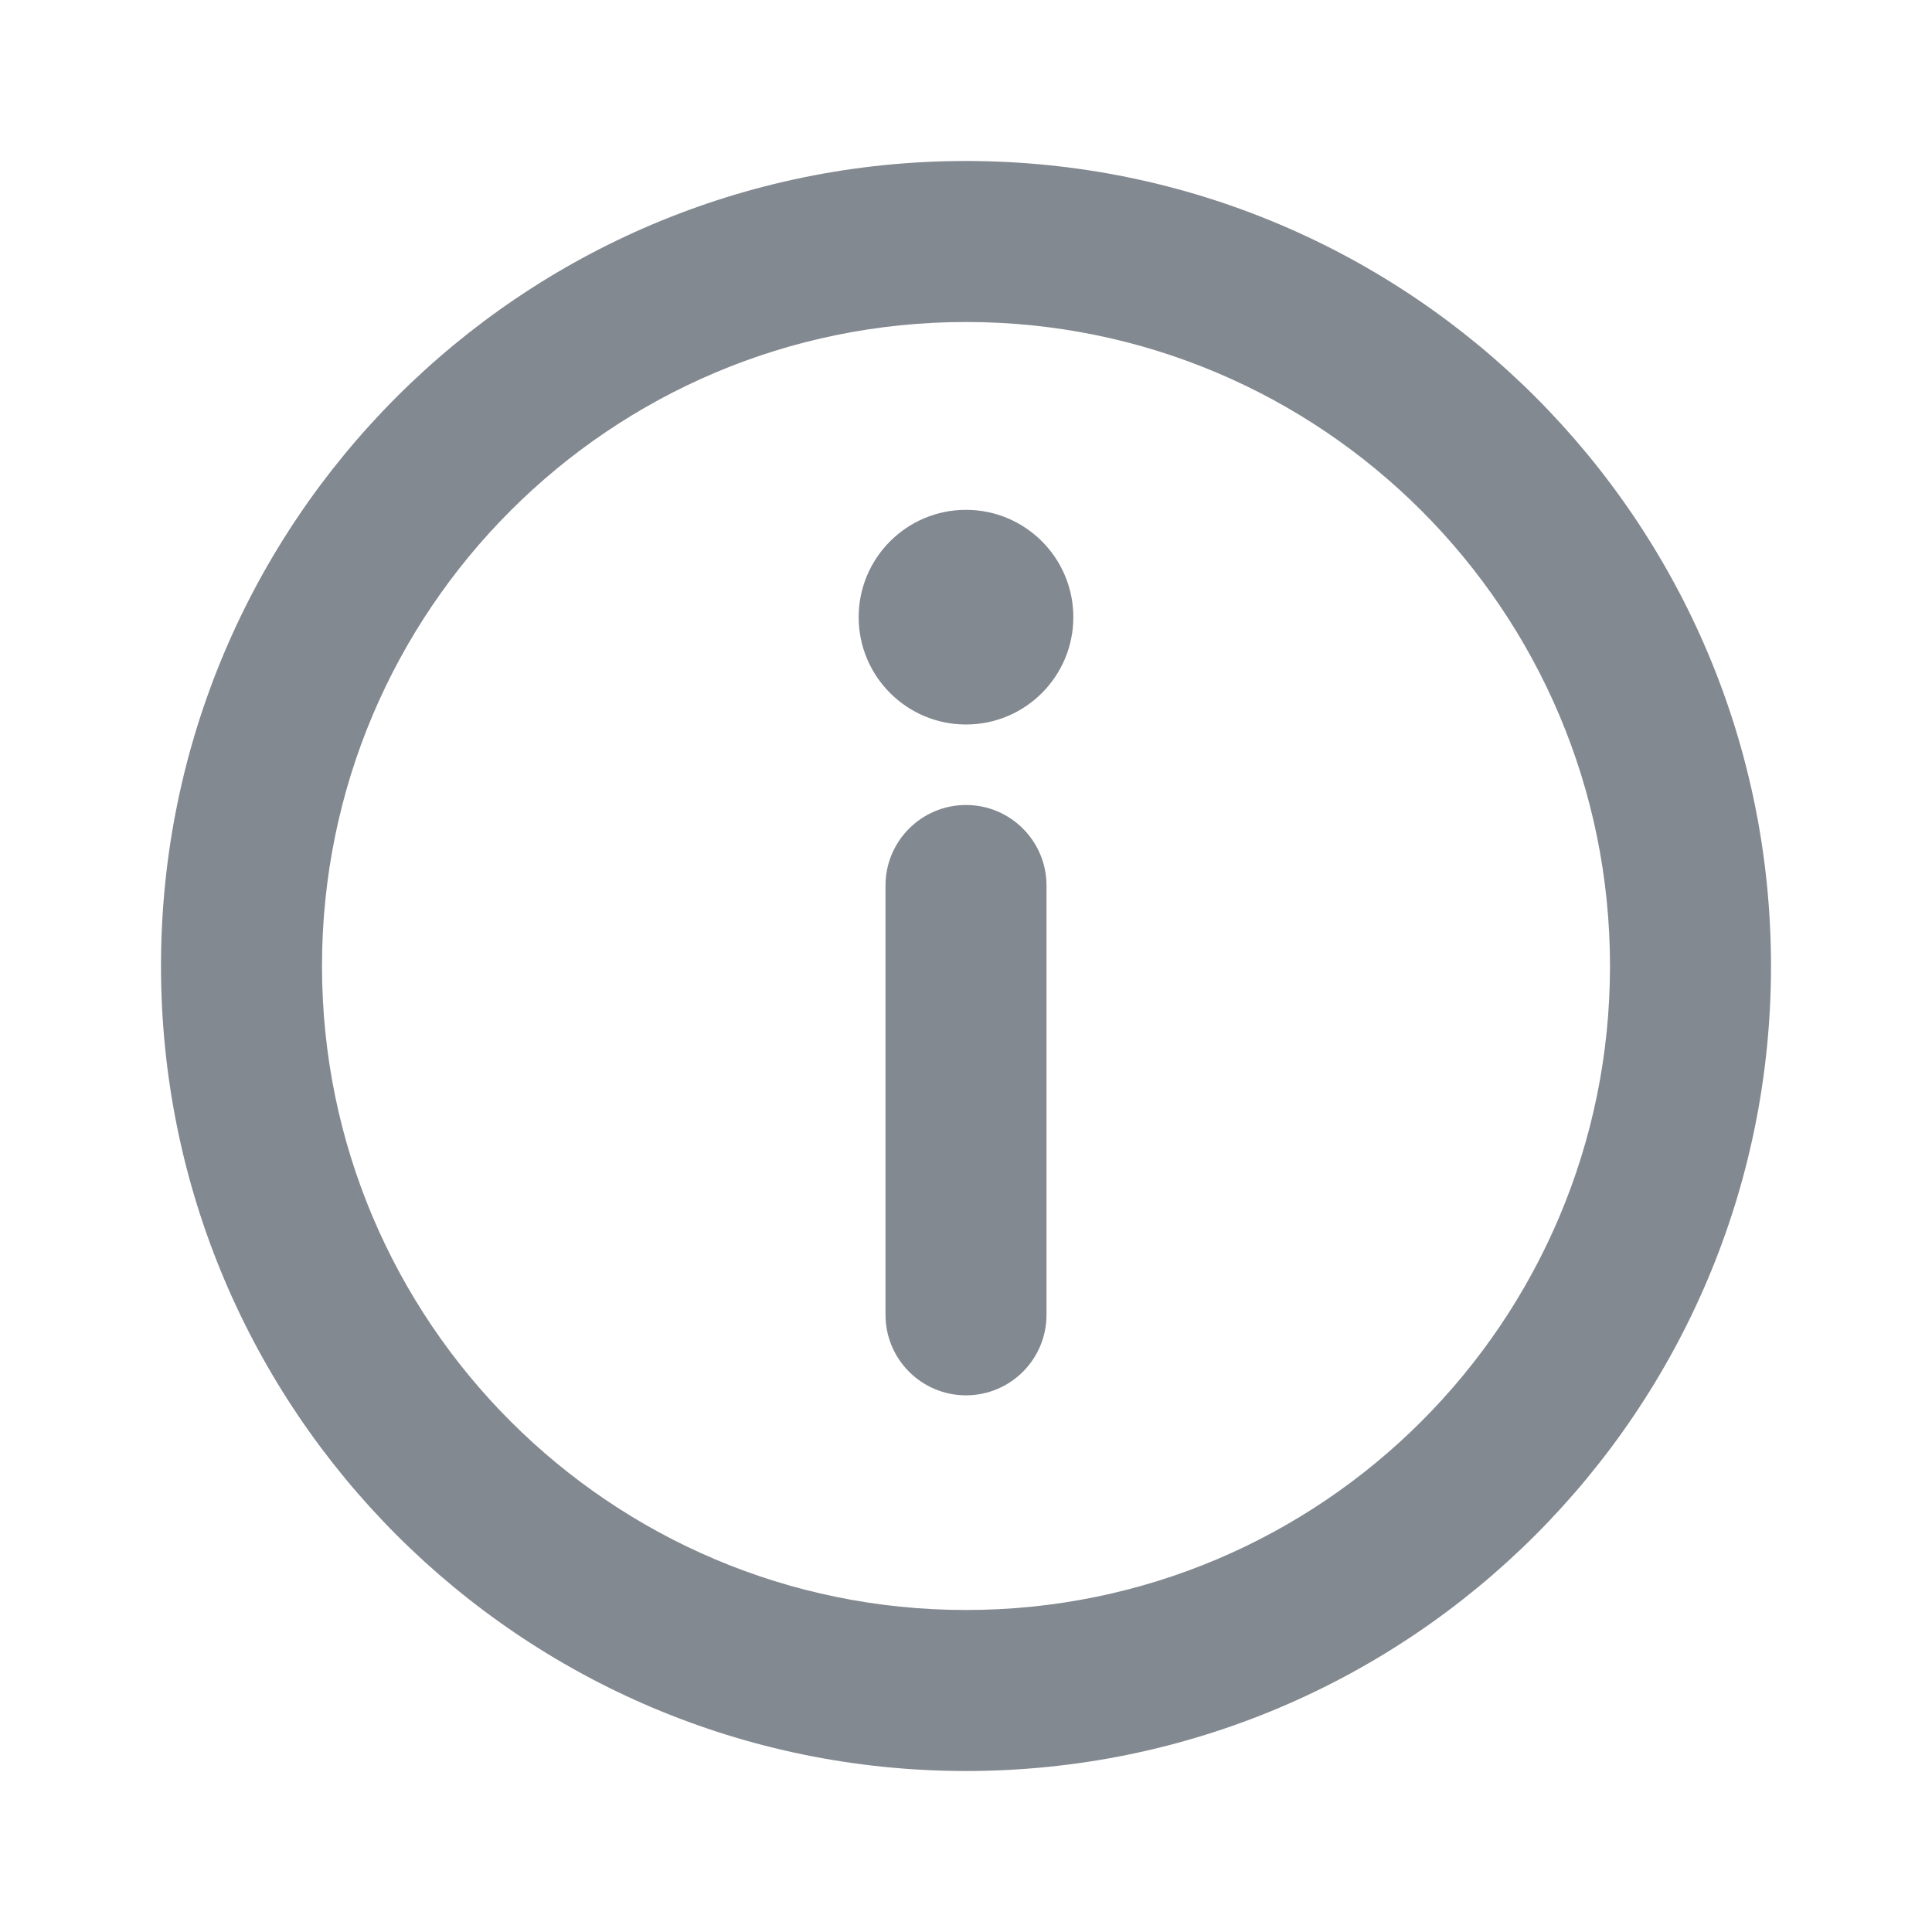
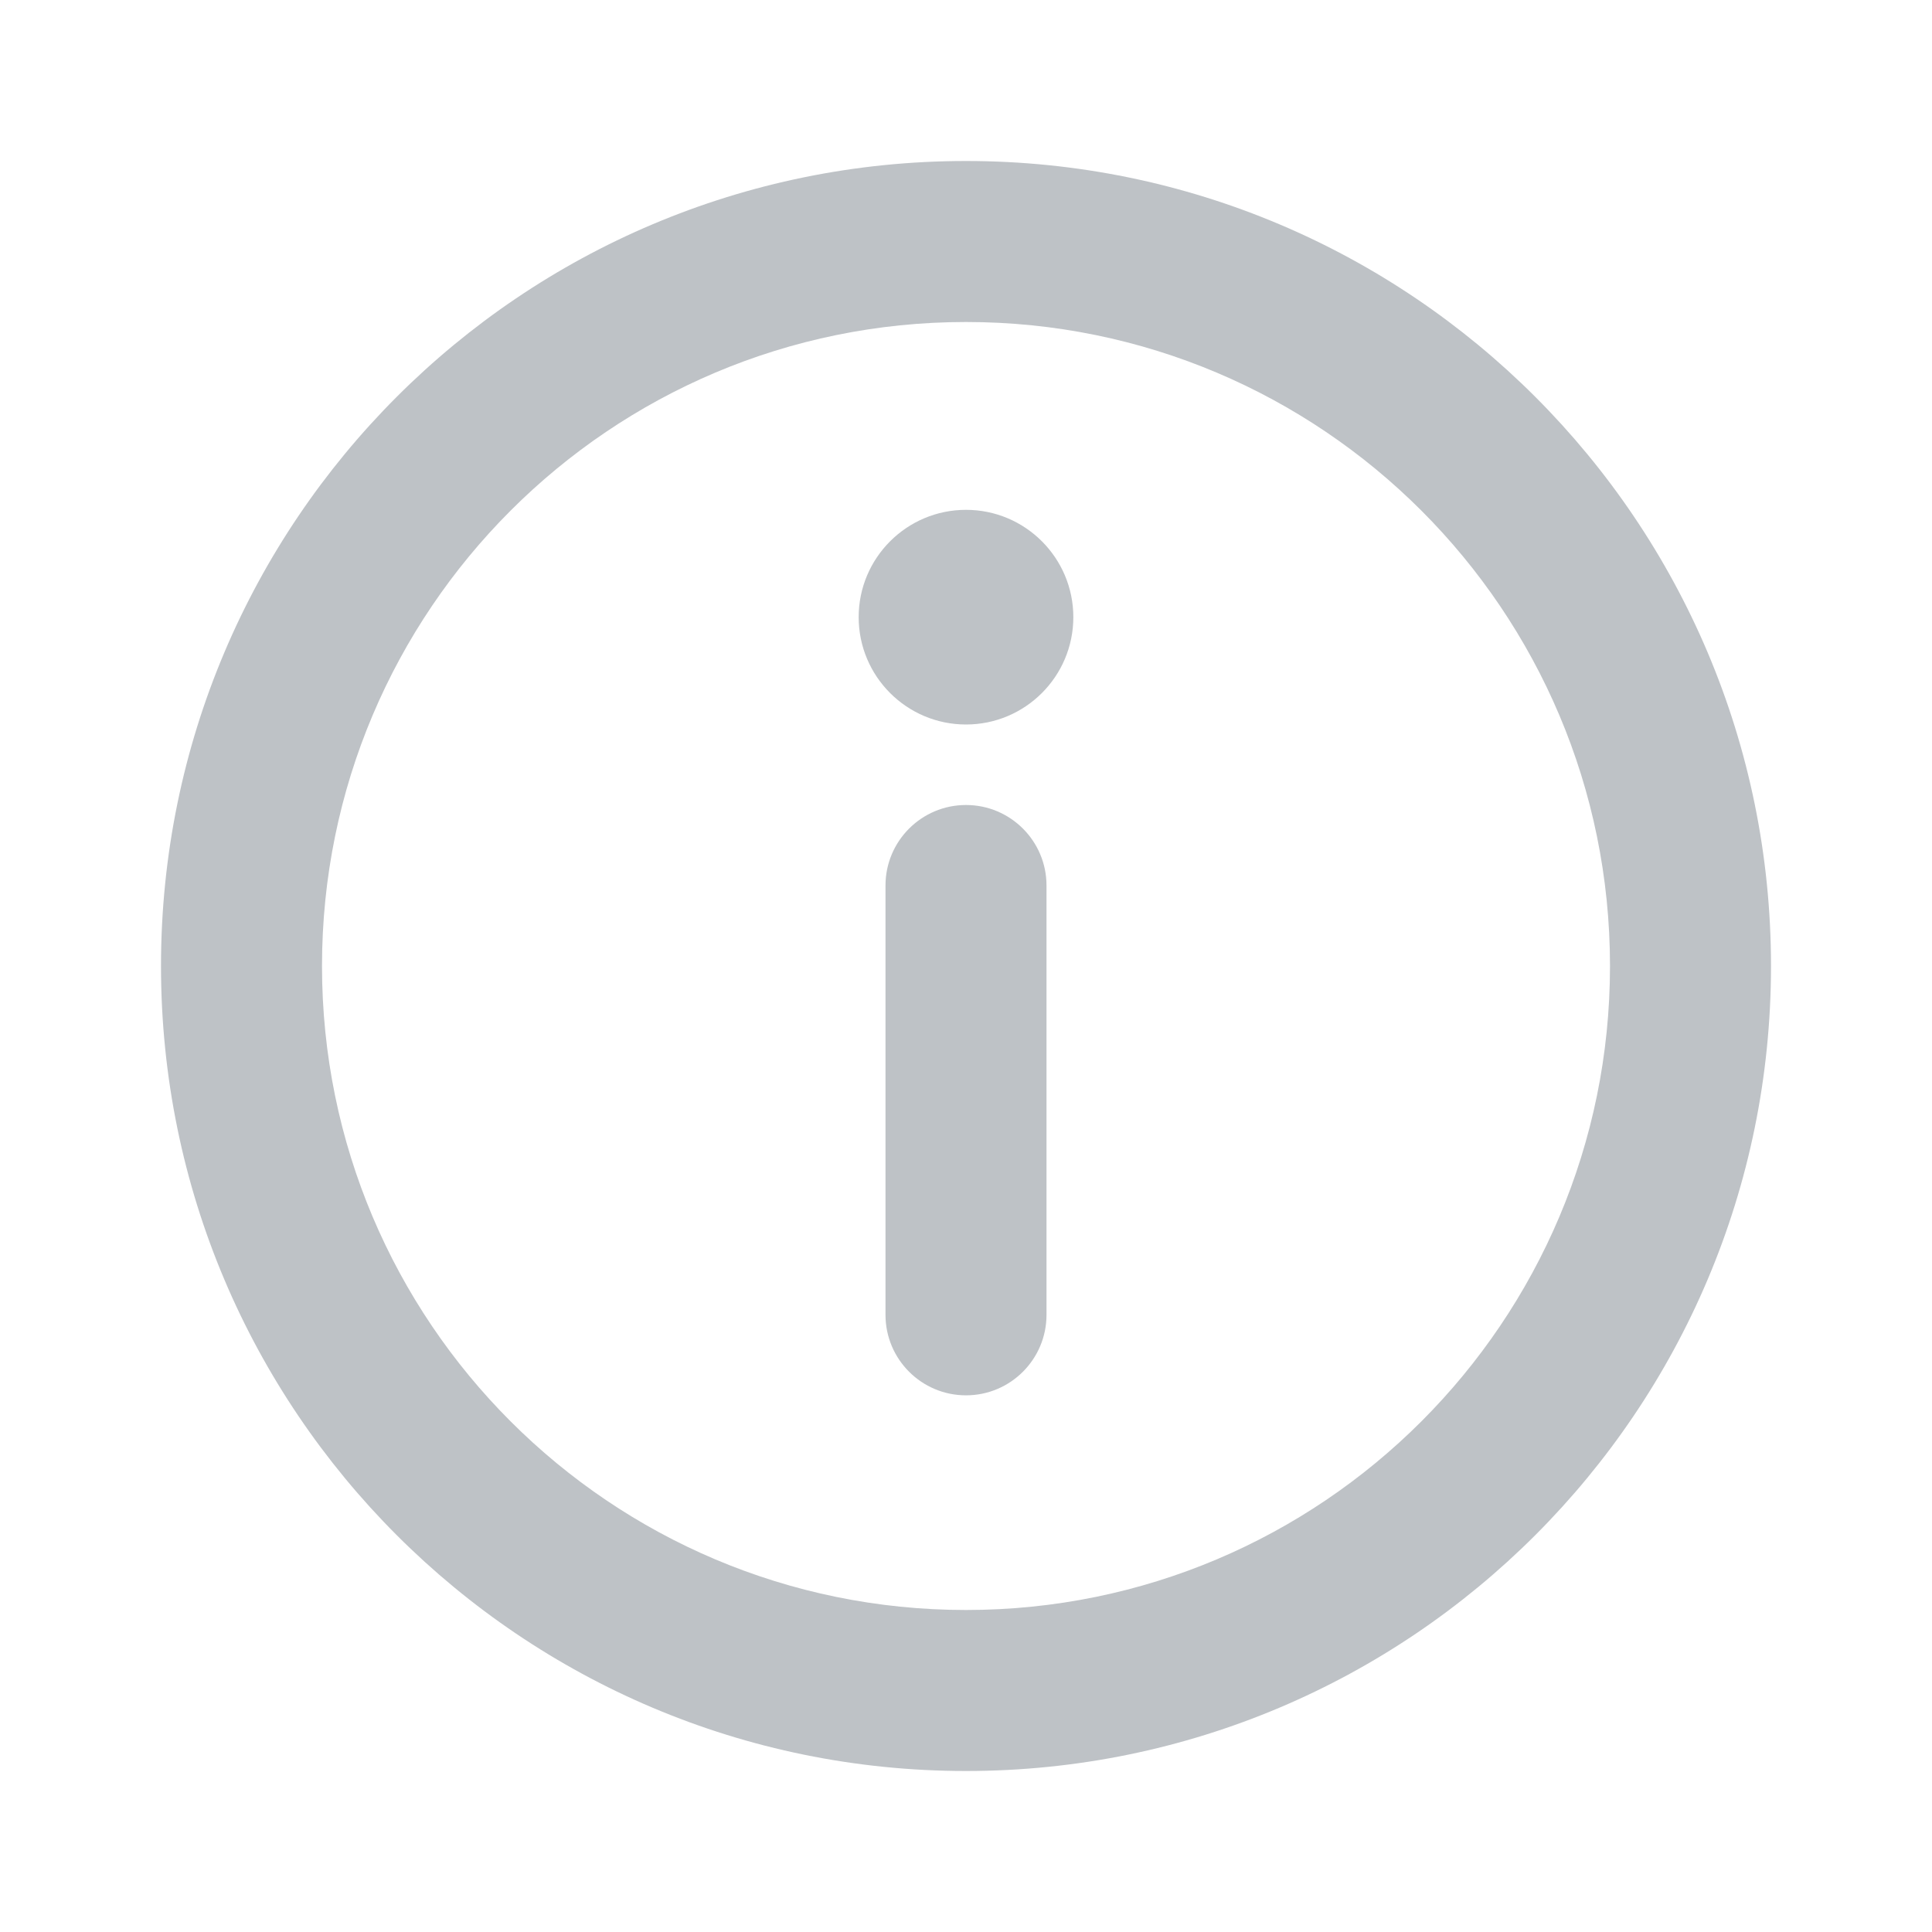
- <svg xmlns="http://www.w3.org/2000/svg" width="18" height="18" viewBox="0 0 18 18" fill="#838990">
+ <svg xmlns="http://www.w3.org/2000/svg" width="18" height="18" viewBox="0 0 18 18" fill="#BEC2C6">
  <path fill-rule="evenodd" clip-rule="evenodd" d="M9 3C5.686 3 3 5.686 3 9C3 12.314 5.686 15 9 15C12.314 15 15 12.314 15 9C15 5.686 12.314 3 9 3ZM9 1.5C4.858 1.5 1.5 4.858 1.5 9C1.5 13.142 4.858 16.5 9 16.5C13.142 16.5 16.5 13.142 16.5 9C16.5 4.858 13.142 1.5 9 1.5Z" />
  <path fill-rule="evenodd" clip-rule="evenodd" d="M9 7.5C9.414 7.5 9.75 7.836 9.75 8.25L9.75 12.25C9.75 12.664 9.414 13 9 13C8.586 13 8.25 12.664 8.25 12.25L8.25 8.25C8.25 7.836 8.586 7.5 9 7.5Z" />
  <path d="M9 6.75C9.552 6.75 10 6.302 10 5.75C10 5.198 9.552 4.75 9 4.75C8.448 4.75 8 5.198 8 5.75C8 6.302 8.448 6.75 9 6.75Z" />
</svg>
